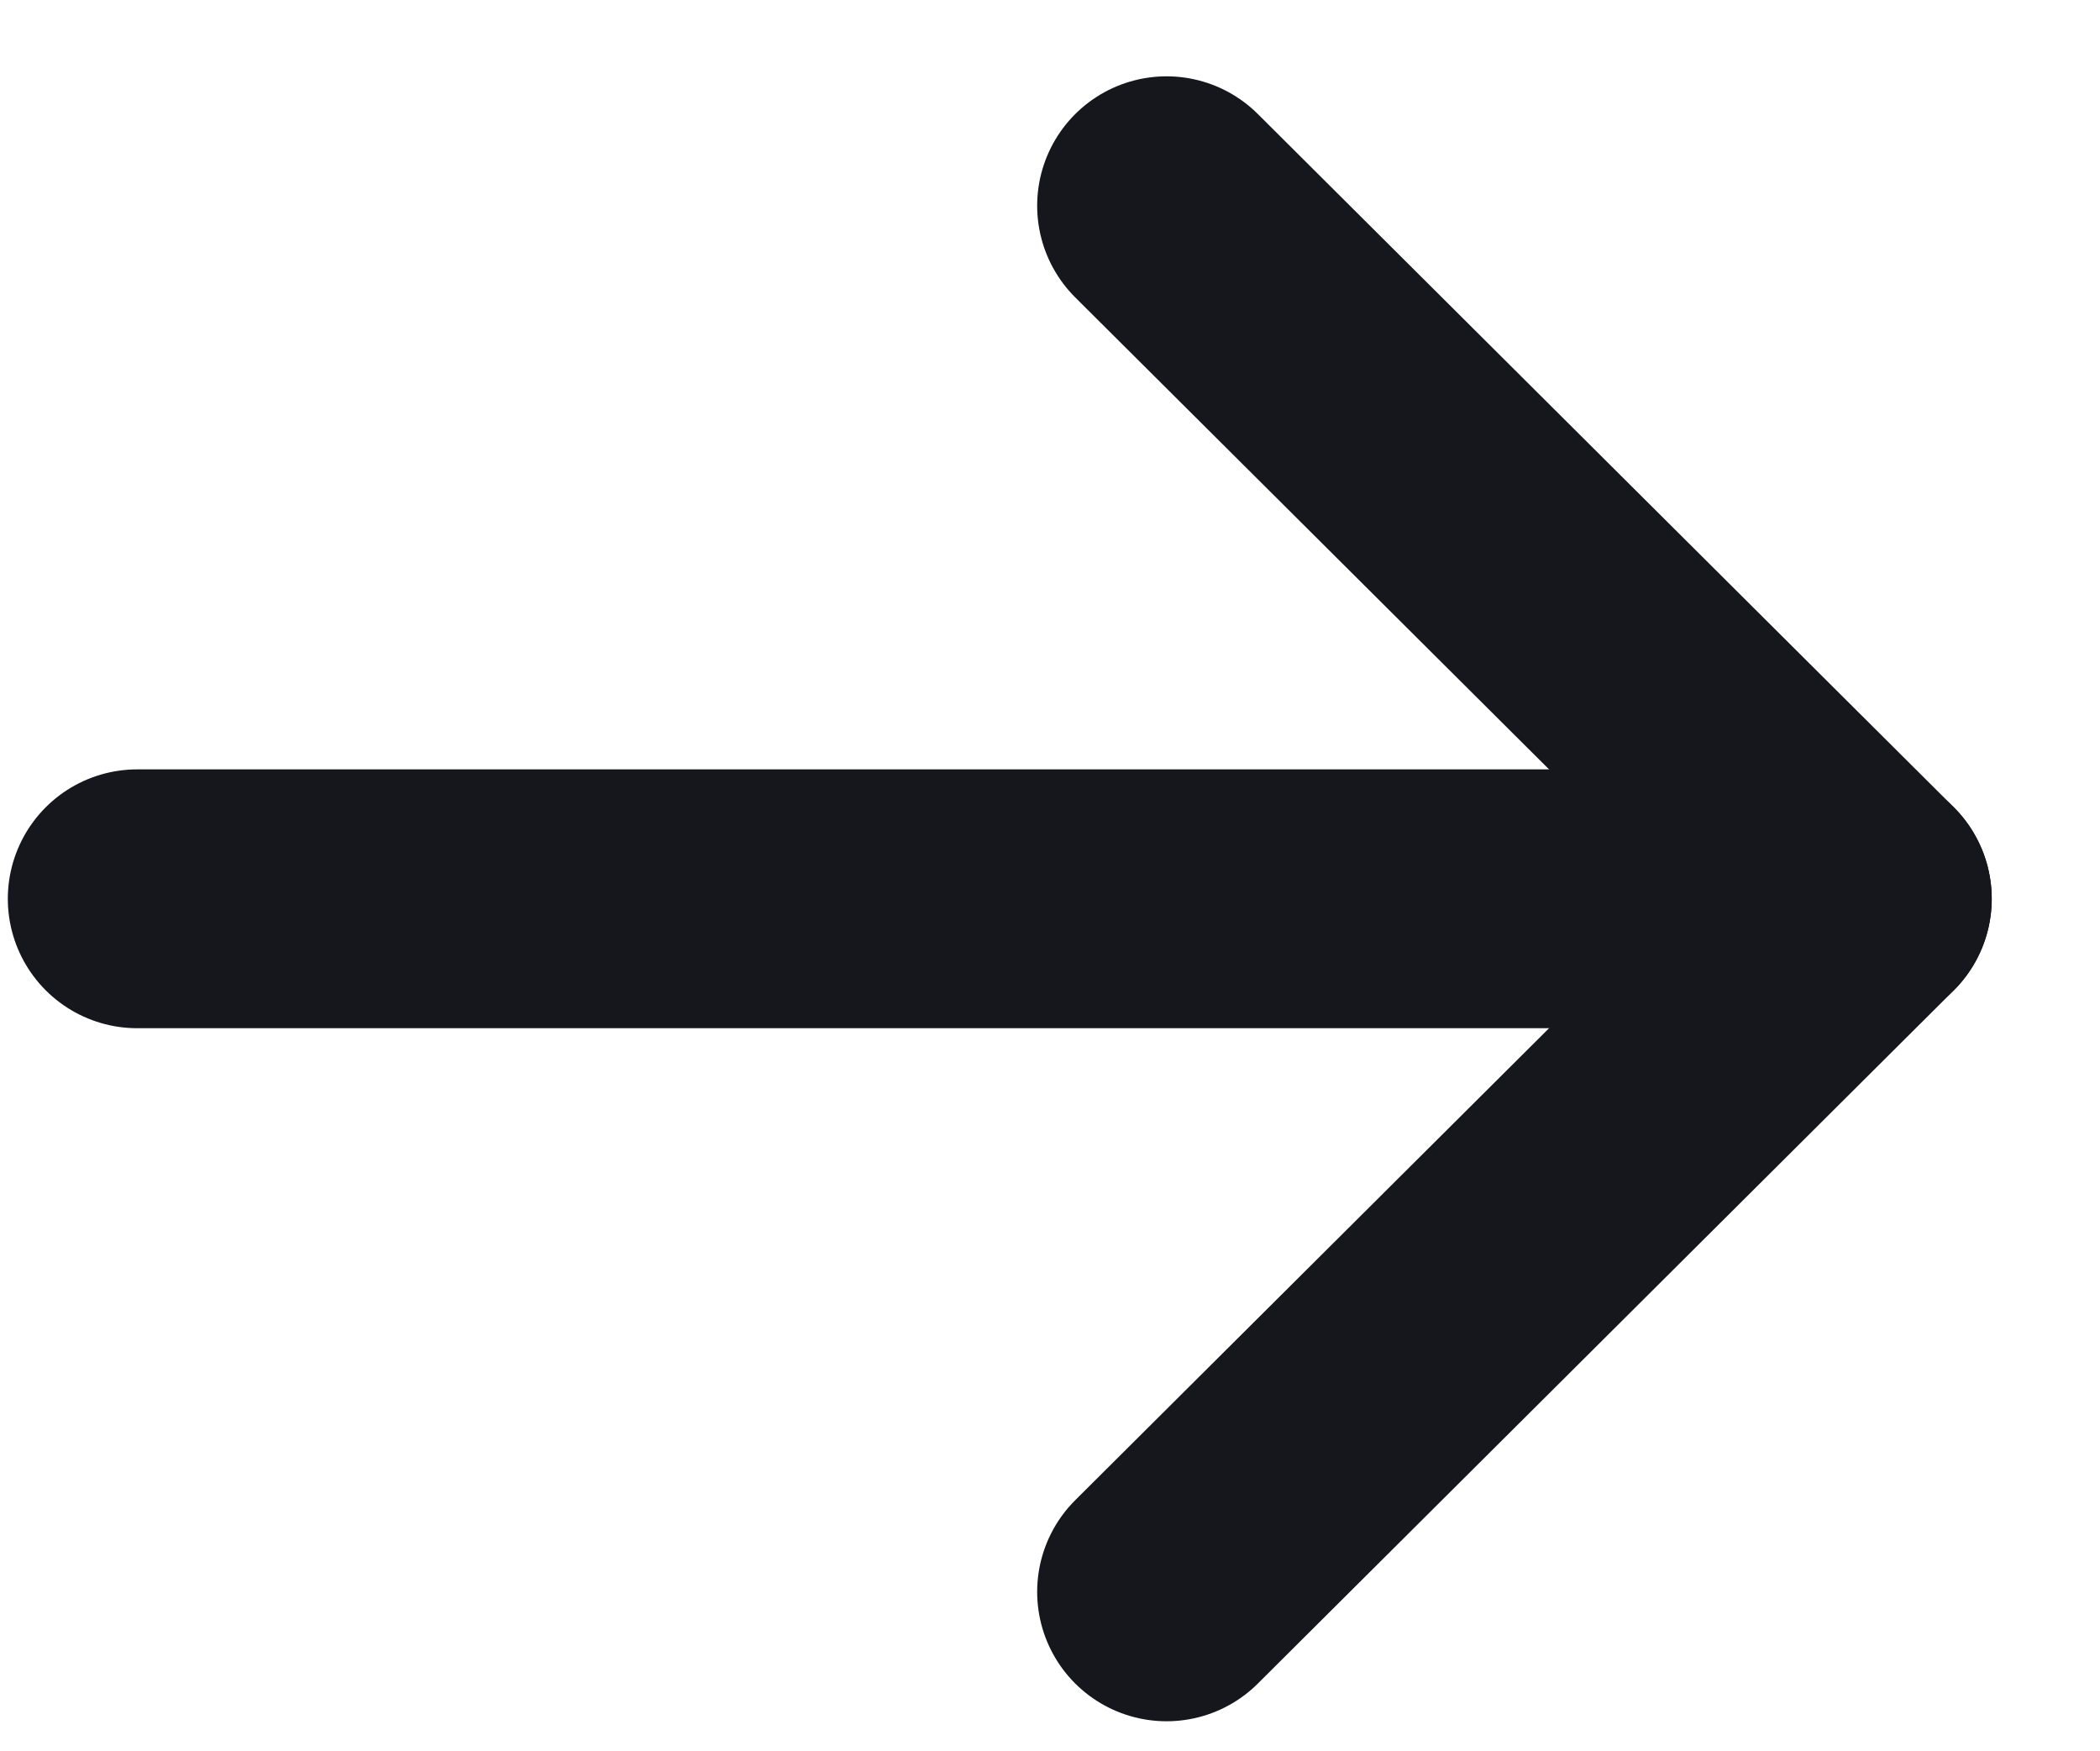
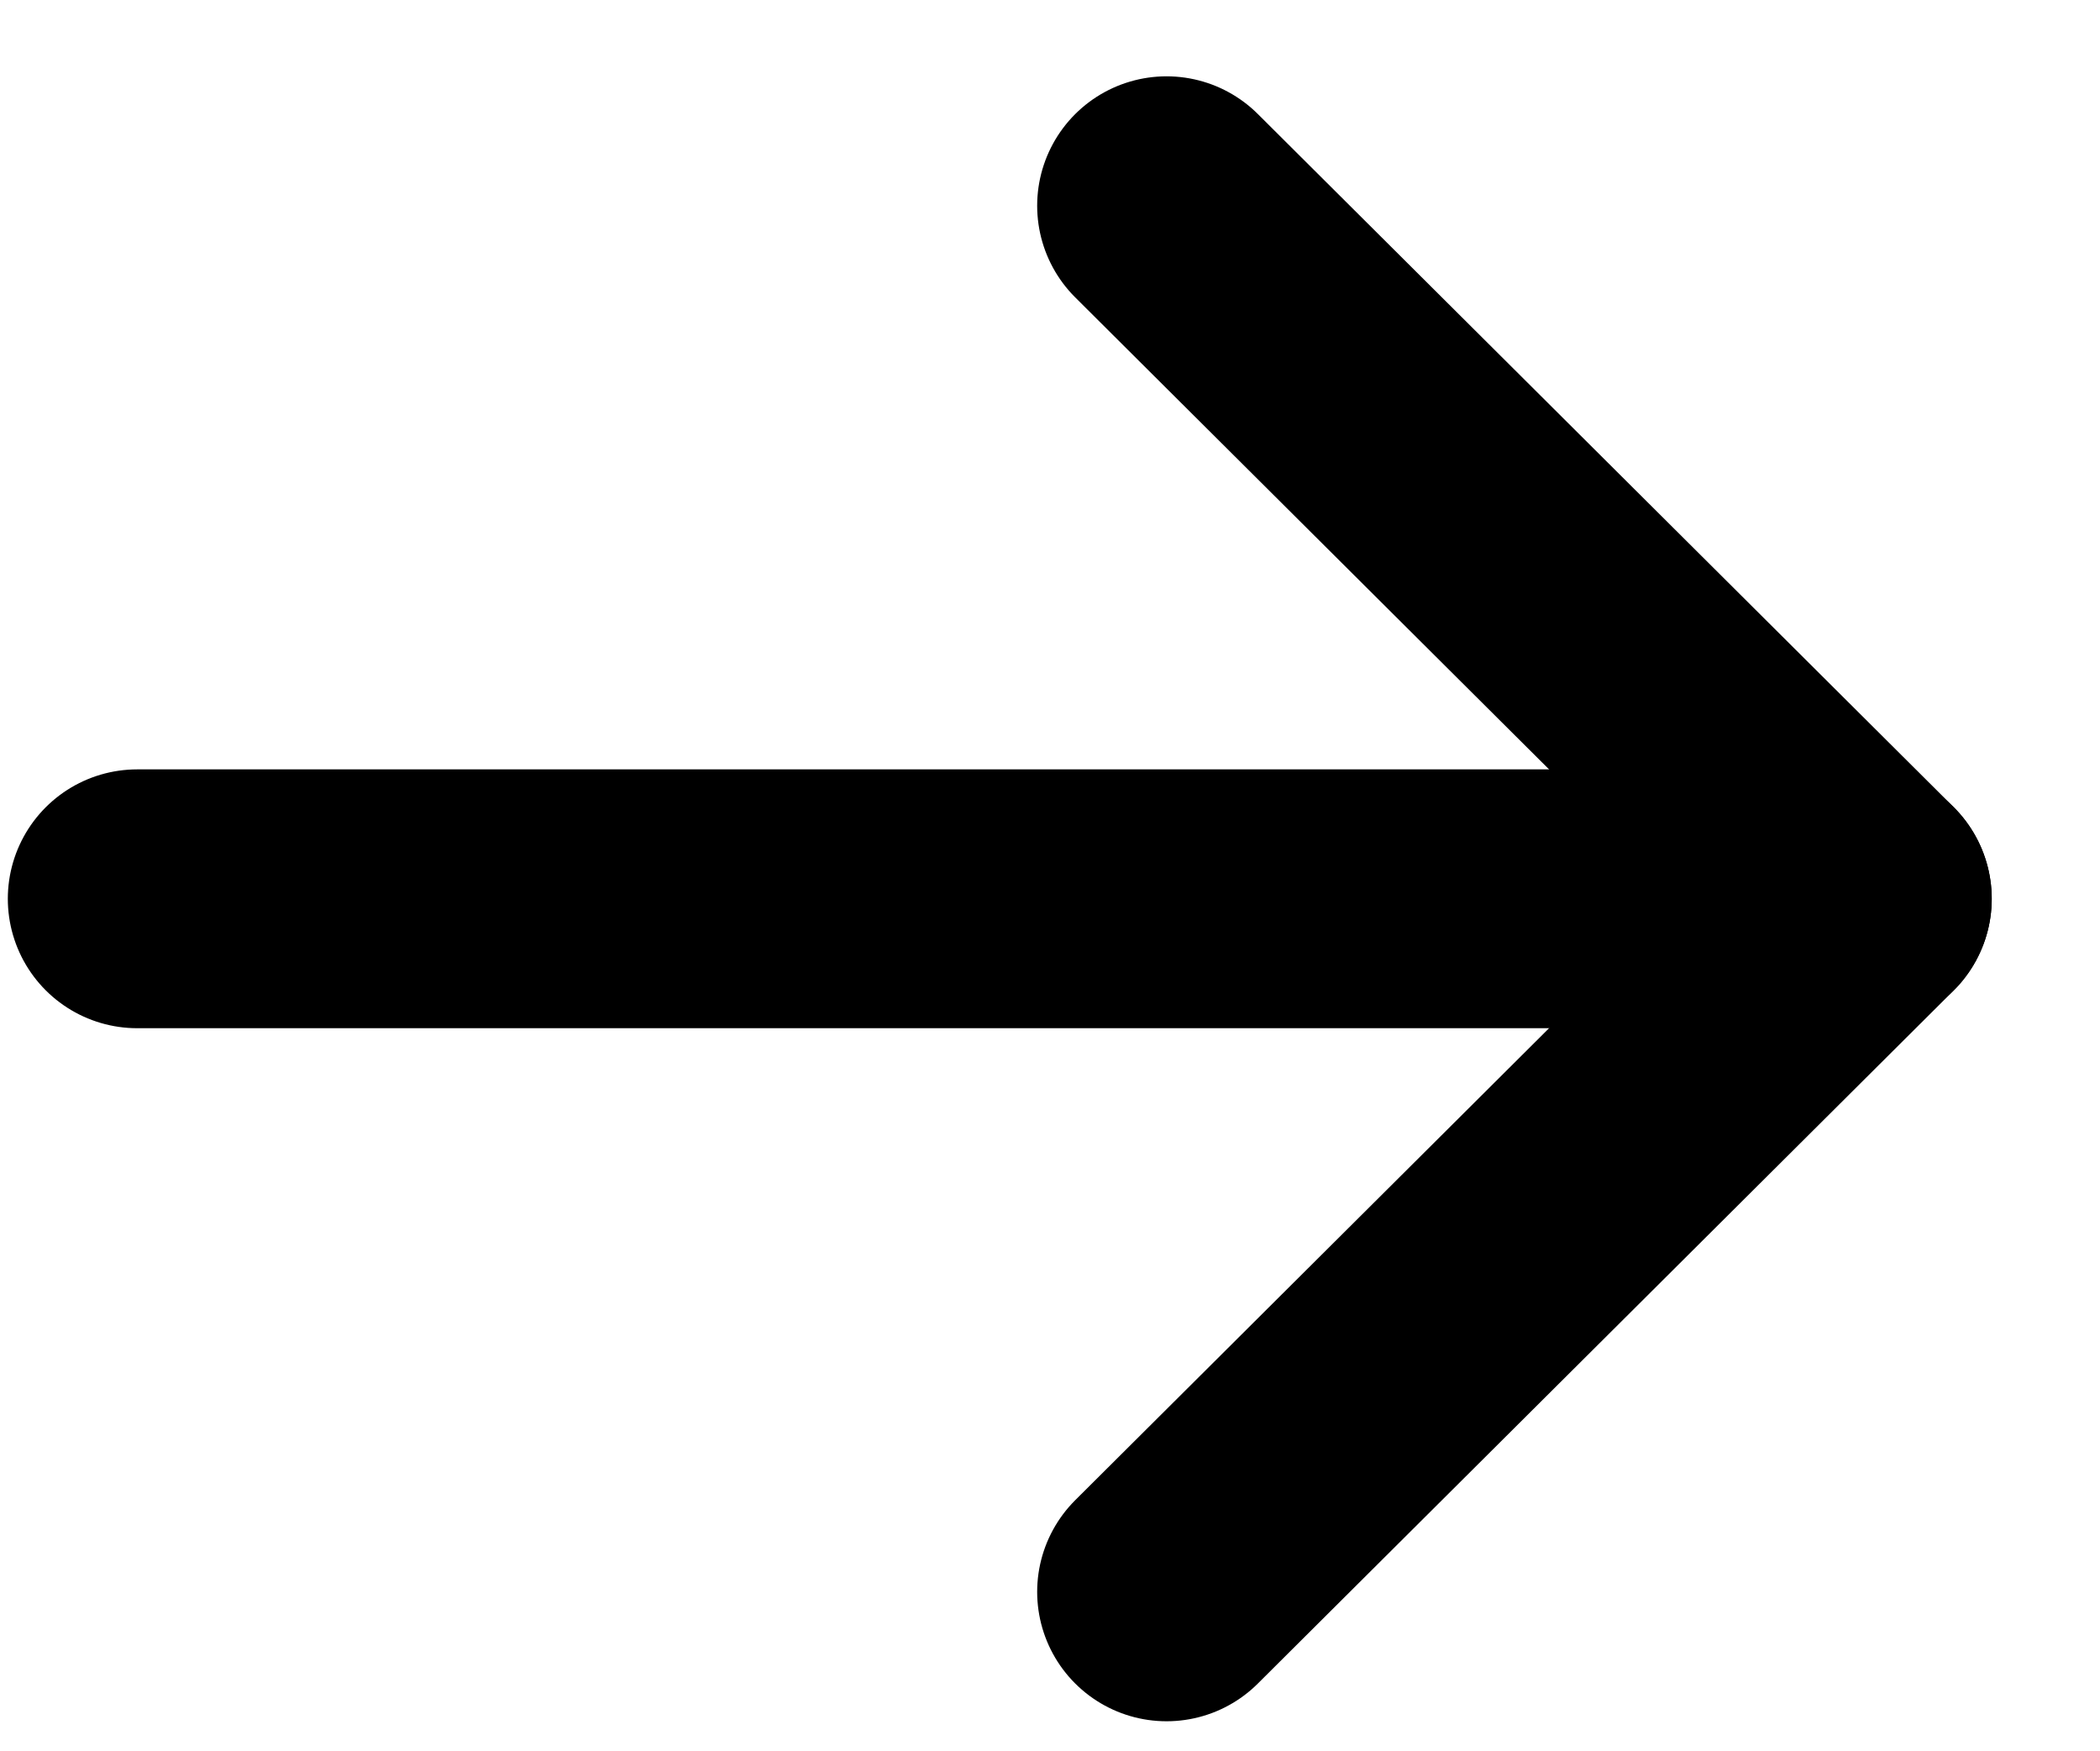
<svg xmlns="http://www.w3.org/2000/svg" viewBox="0 0 18 15" fill="none">
-   <path d="M15.963 7.702L1.176 7.702" stroke="#15171C" stroke-width="2.218" stroke-linecap="round" stroke-linejoin="round" />
-   <path d="M9.999 1.763L15.963 7.702L9.999 13.641" stroke="#15171C" stroke-width="2.218" stroke-linecap="round" stroke-linejoin="round" />
+   <path d="M15.963 7.702L1.176 7.702" stroke="currentColor" stroke-width="2.218" stroke-linecap="round" stroke-linejoin="round" />
+   <path d="M9.999 1.763L15.963 7.702L9.999 13.641" stroke="currentColor" stroke-width="2.218" stroke-linecap="round" stroke-linejoin="round" />
</svg>
